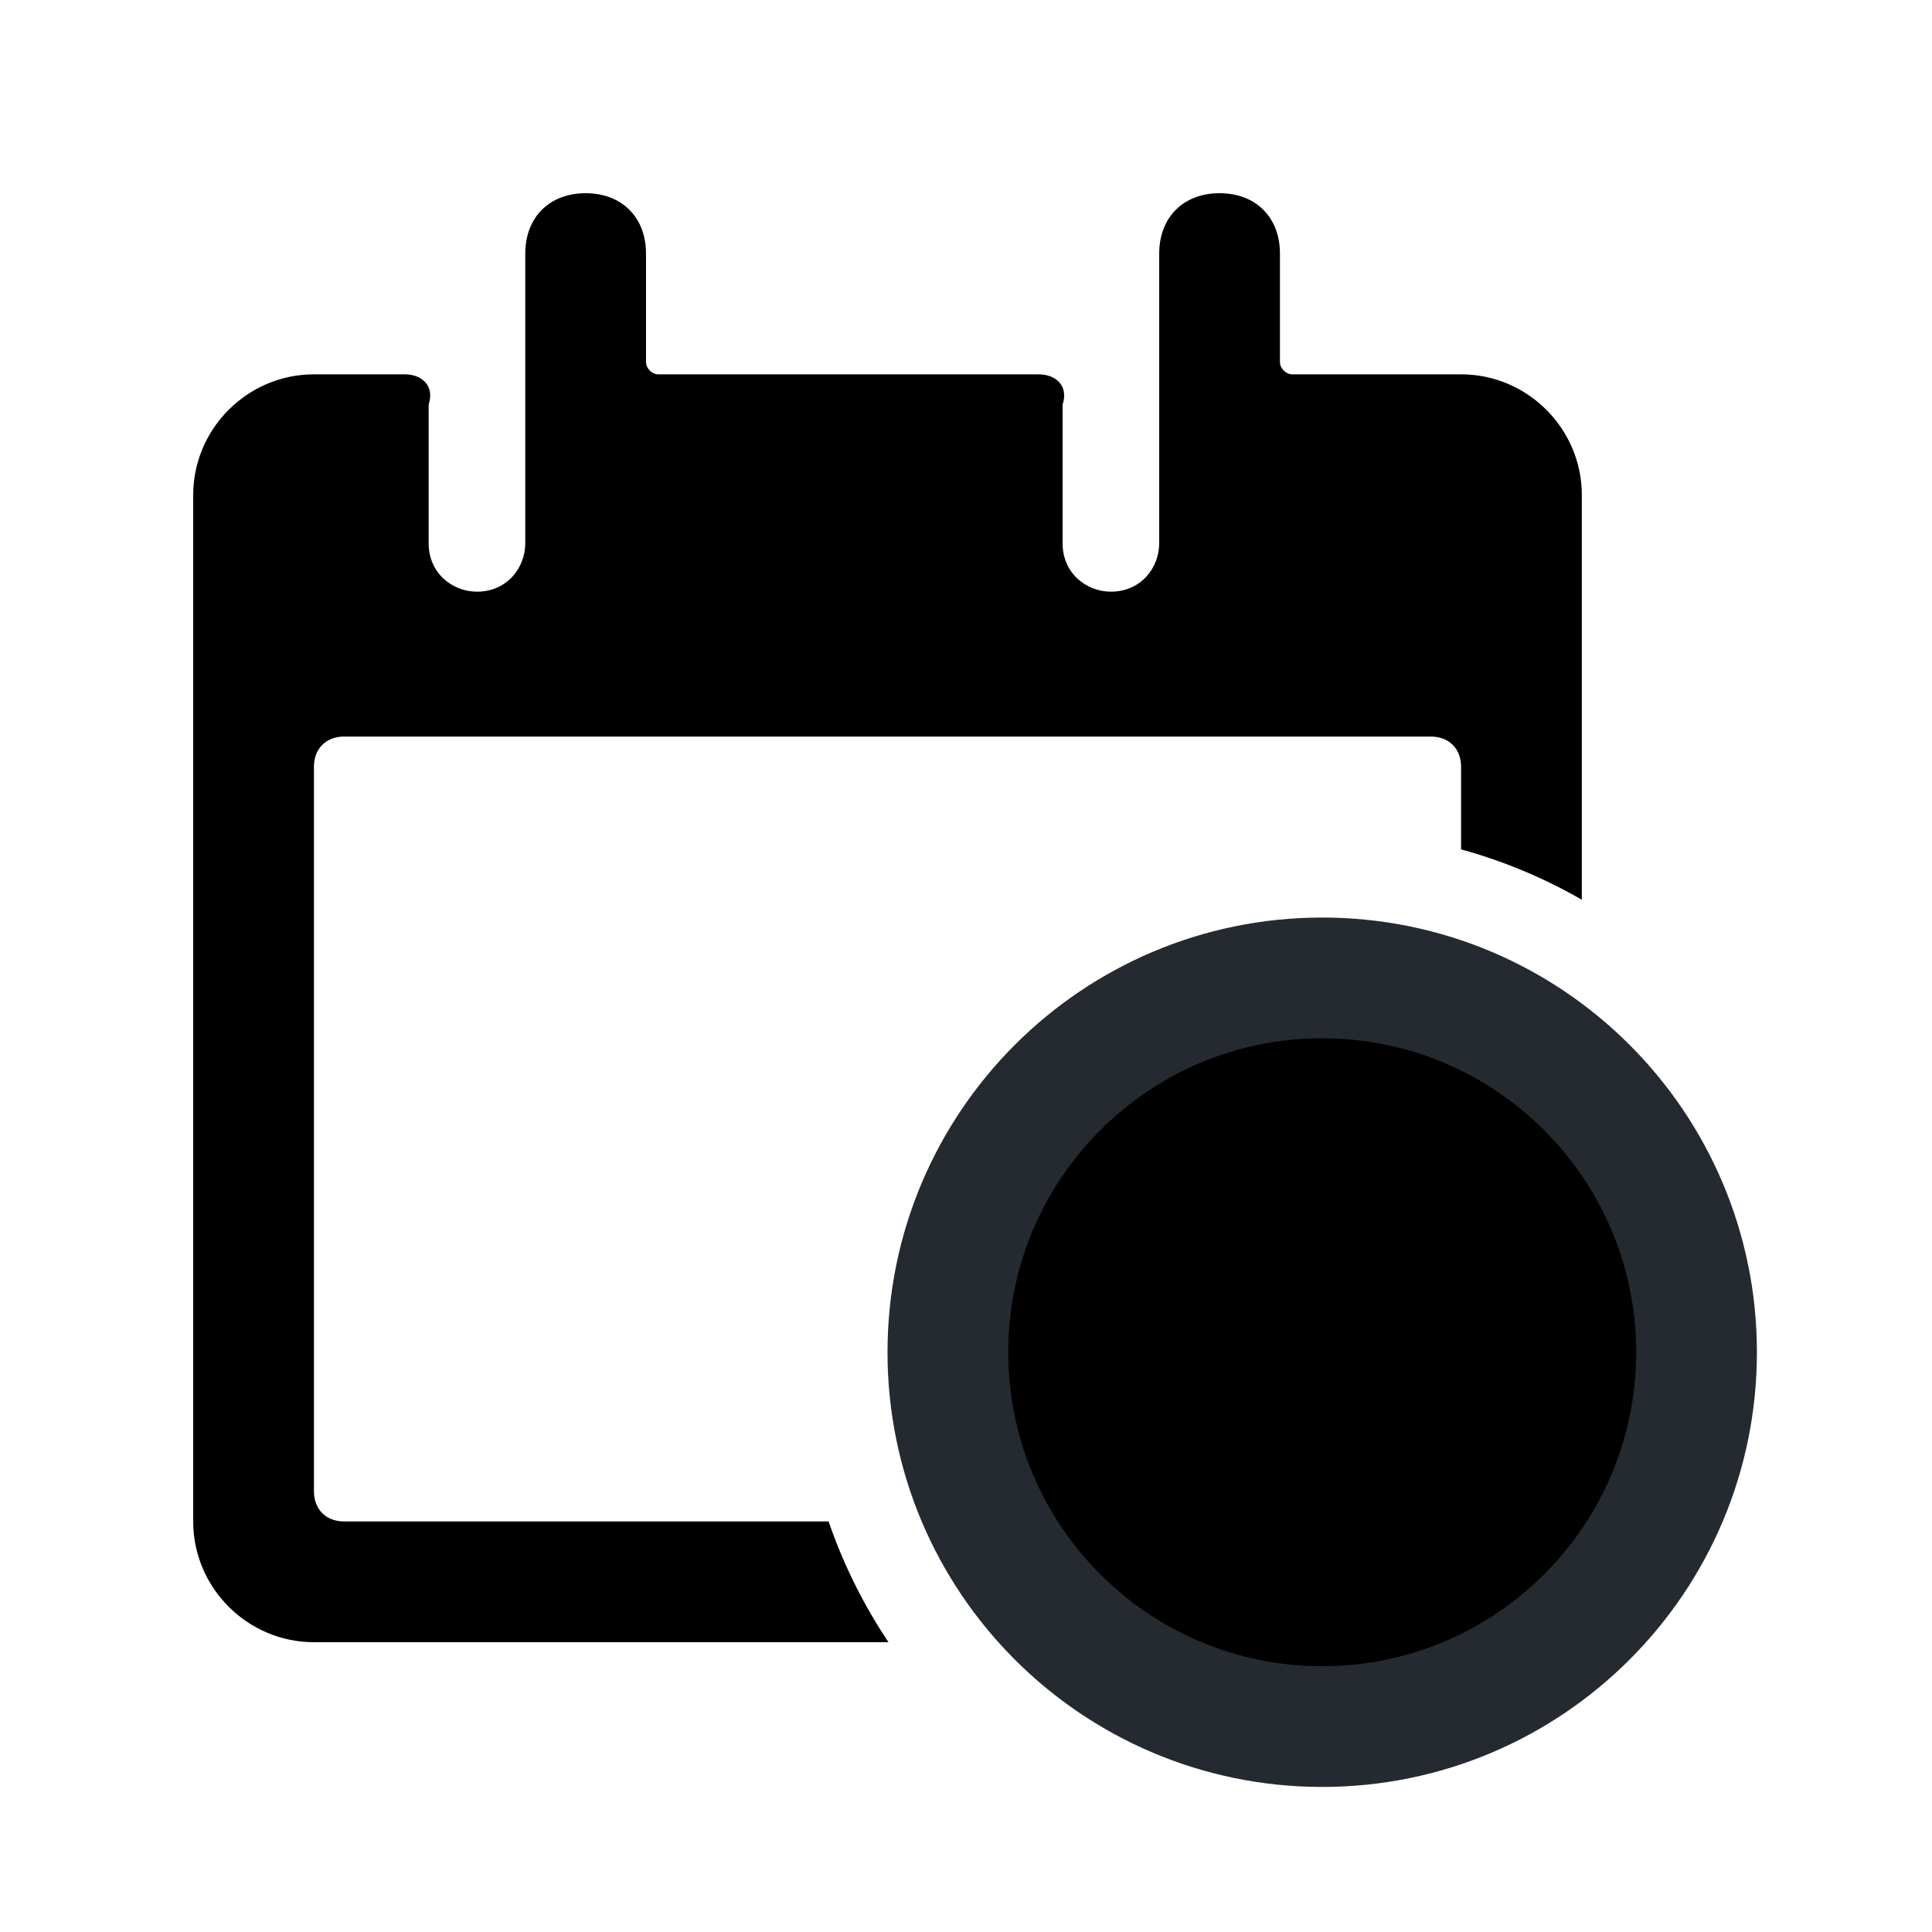
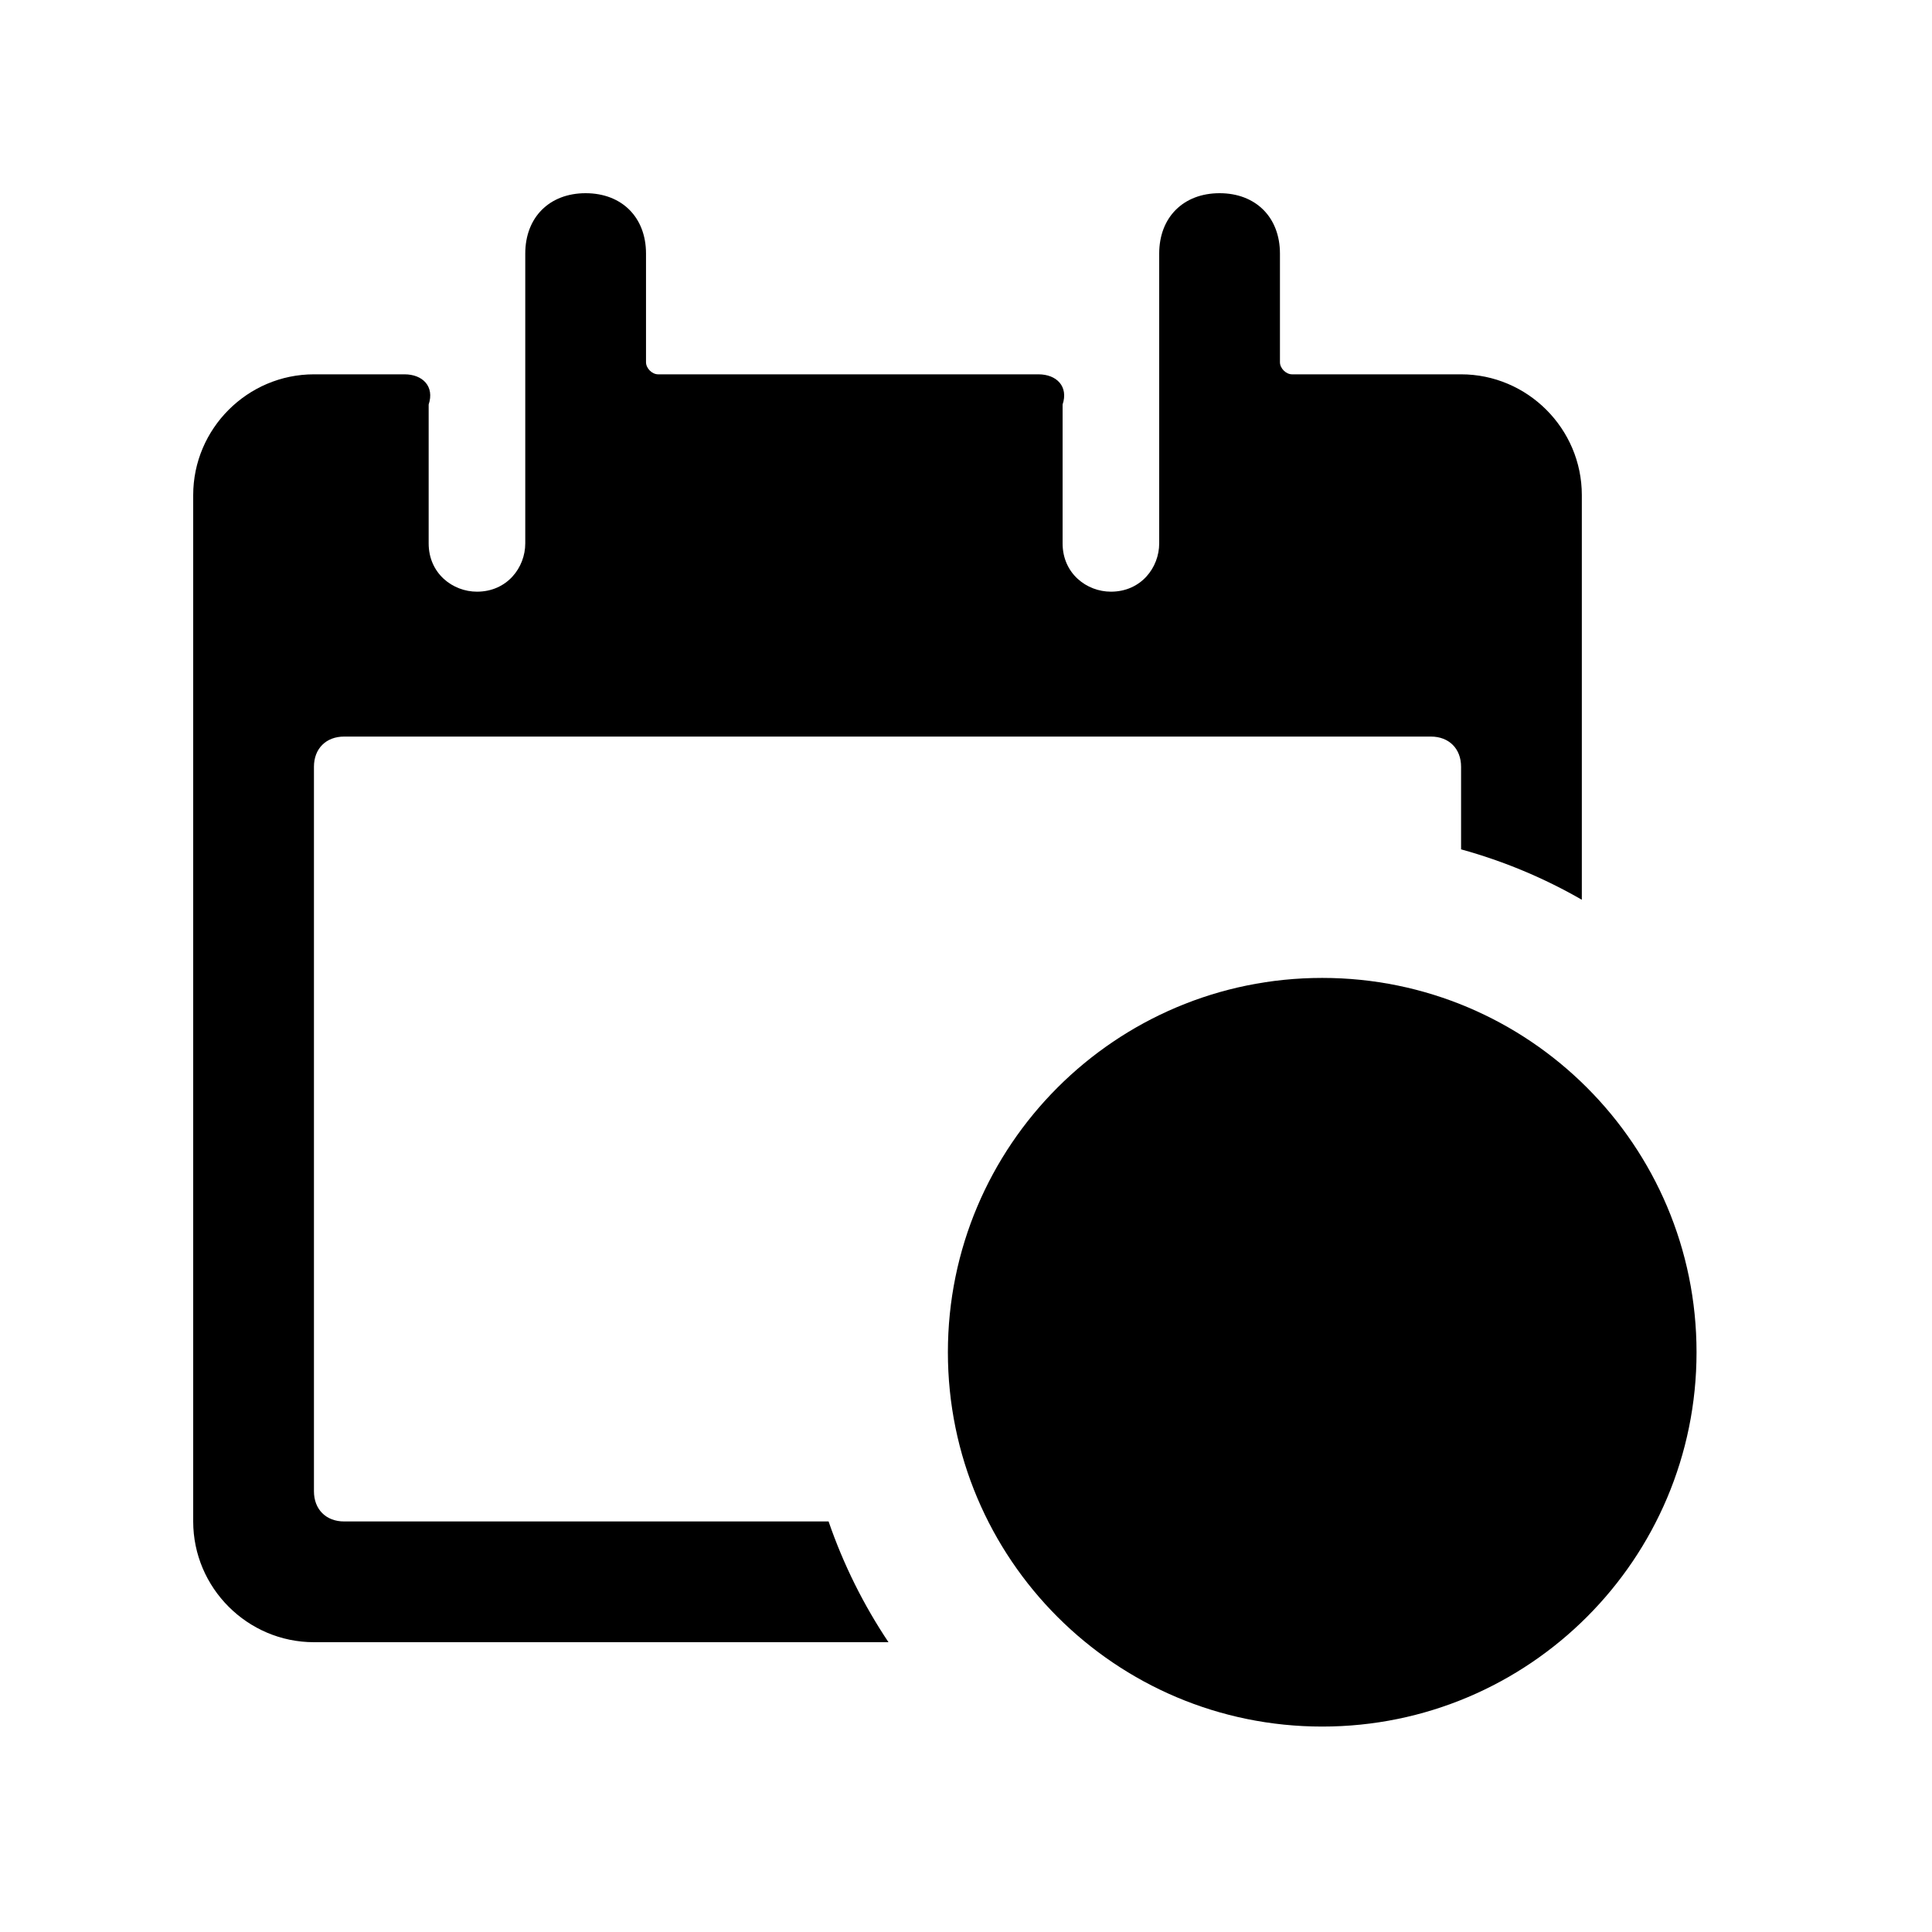
<svg width="24" height="24" viewBox="0 0 24 24">
-   <path d="M16.425 14.638V16.798L18.045 18.418" stroke="#252A31" stroke-width="1.5" stroke-linecap="round" stroke-linejoin="round" />
+   <path d="M16.425 14.638V16.798L18.045 18.418" />
  <path d="M18.15 4.65H16.05C15.975 4.65 15.9 4.575 15.9 4.5V3.15C15.9 2.7 15.6 2.4 15.15 2.4C14.7 2.4 14.4 2.7 14.4 3.15V6.75C14.4 7.05 14.175 7.35 13.8 7.35C13.5 7.35 13.2 7.125 13.2 6.75V5.025C13.275 4.8 13.125 4.65 12.9 4.65H8.175C8.1 4.65 8.025 4.575 8.025 4.5V3.15C8.025 2.7 7.725 2.4 7.275 2.4C6.825 2.4 6.525 2.7 6.525 3.15V6.75C6.525 7.05 6.3 7.35 5.925 7.35C5.625 7.35 5.325 7.125 5.325 6.75V5.025C5.4 4.8 5.25 4.65 5.025 4.65H3.9C3.075 4.65 2.4 5.325 2.4 6.15V18.9C2.4 19.725 3.075 20.4 3.9 20.4H11.037C10.728 19.938 10.477 19.435 10.293 18.9H4.275C4.05 18.9 3.9 18.75 3.9 18.525V9.525C3.9 9.3 4.05 9.15 4.275 9.15H17.775C18 9.15 18.15 9.3 18.15 9.525V10.551C18.68 10.697 19.183 10.908 19.65 11.177V6.15C19.65 5.325 18.975 4.65 18.15 4.65Z" />
-   <circle cx="16.425" cy="16.798" r="4.65" stroke="#252A31" stroke-width="1.5" />
+   <circle cx="16.425" cy="16.798" r="4.65" />
</svg>
